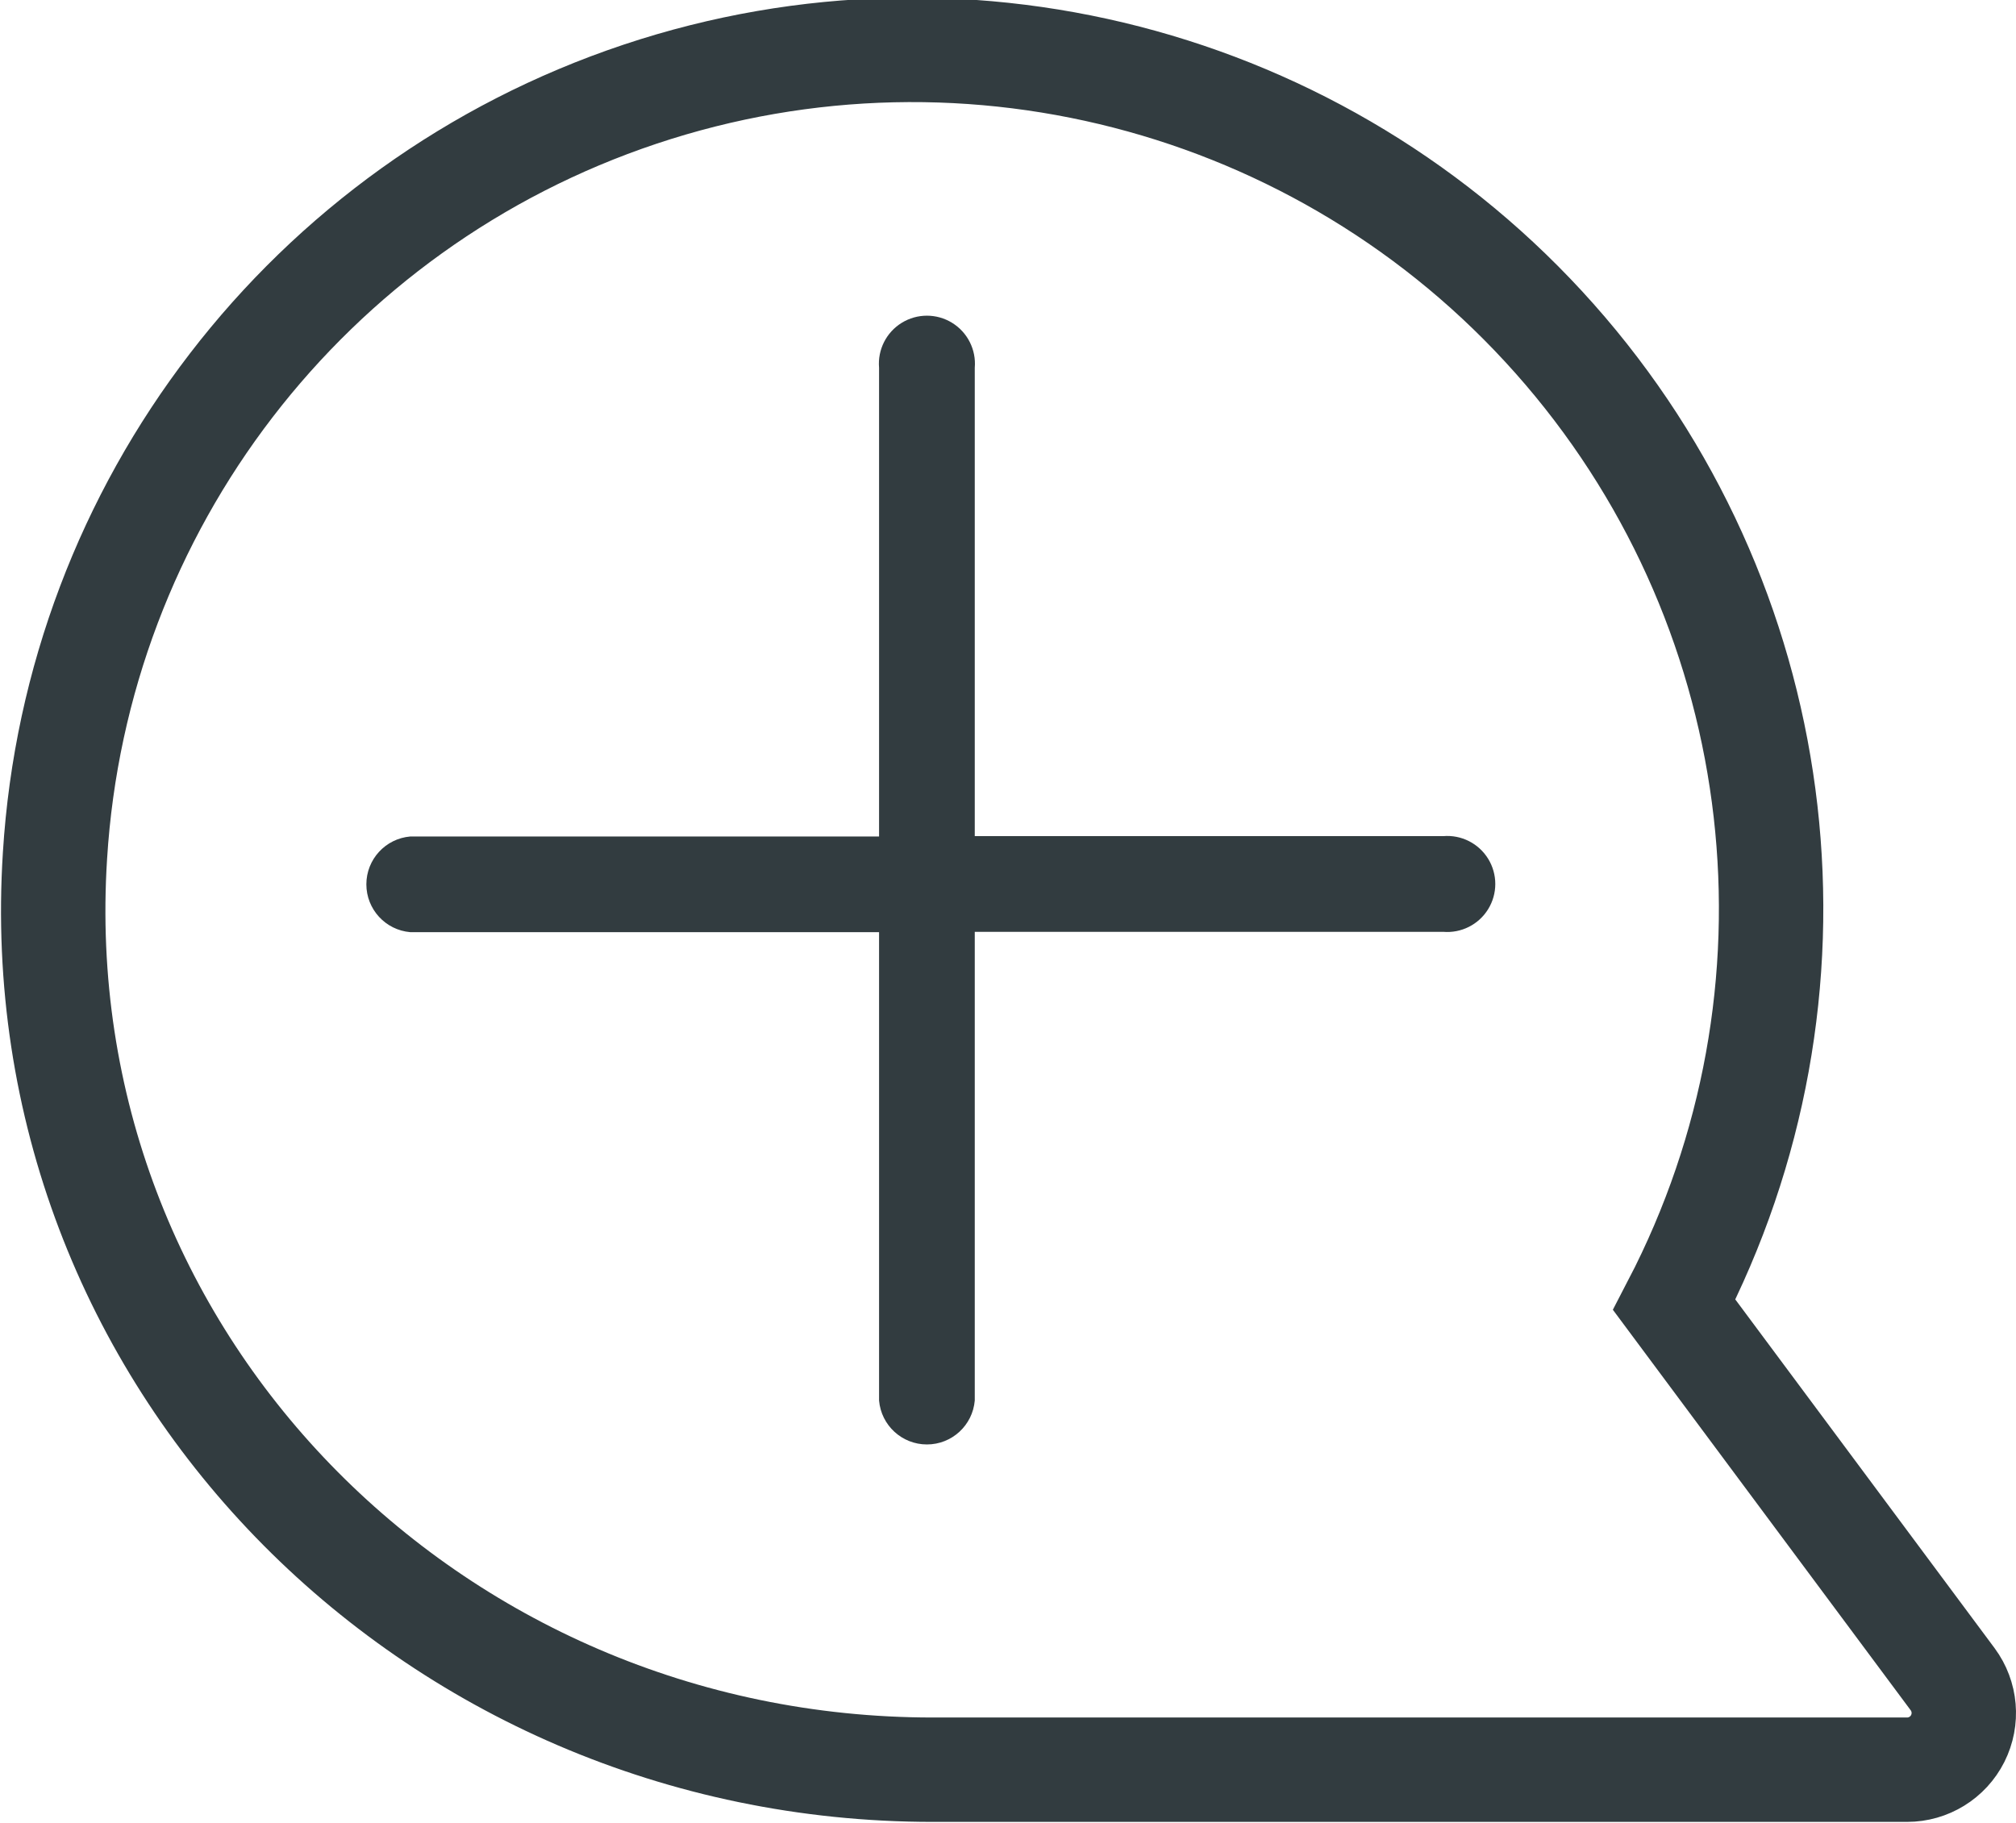
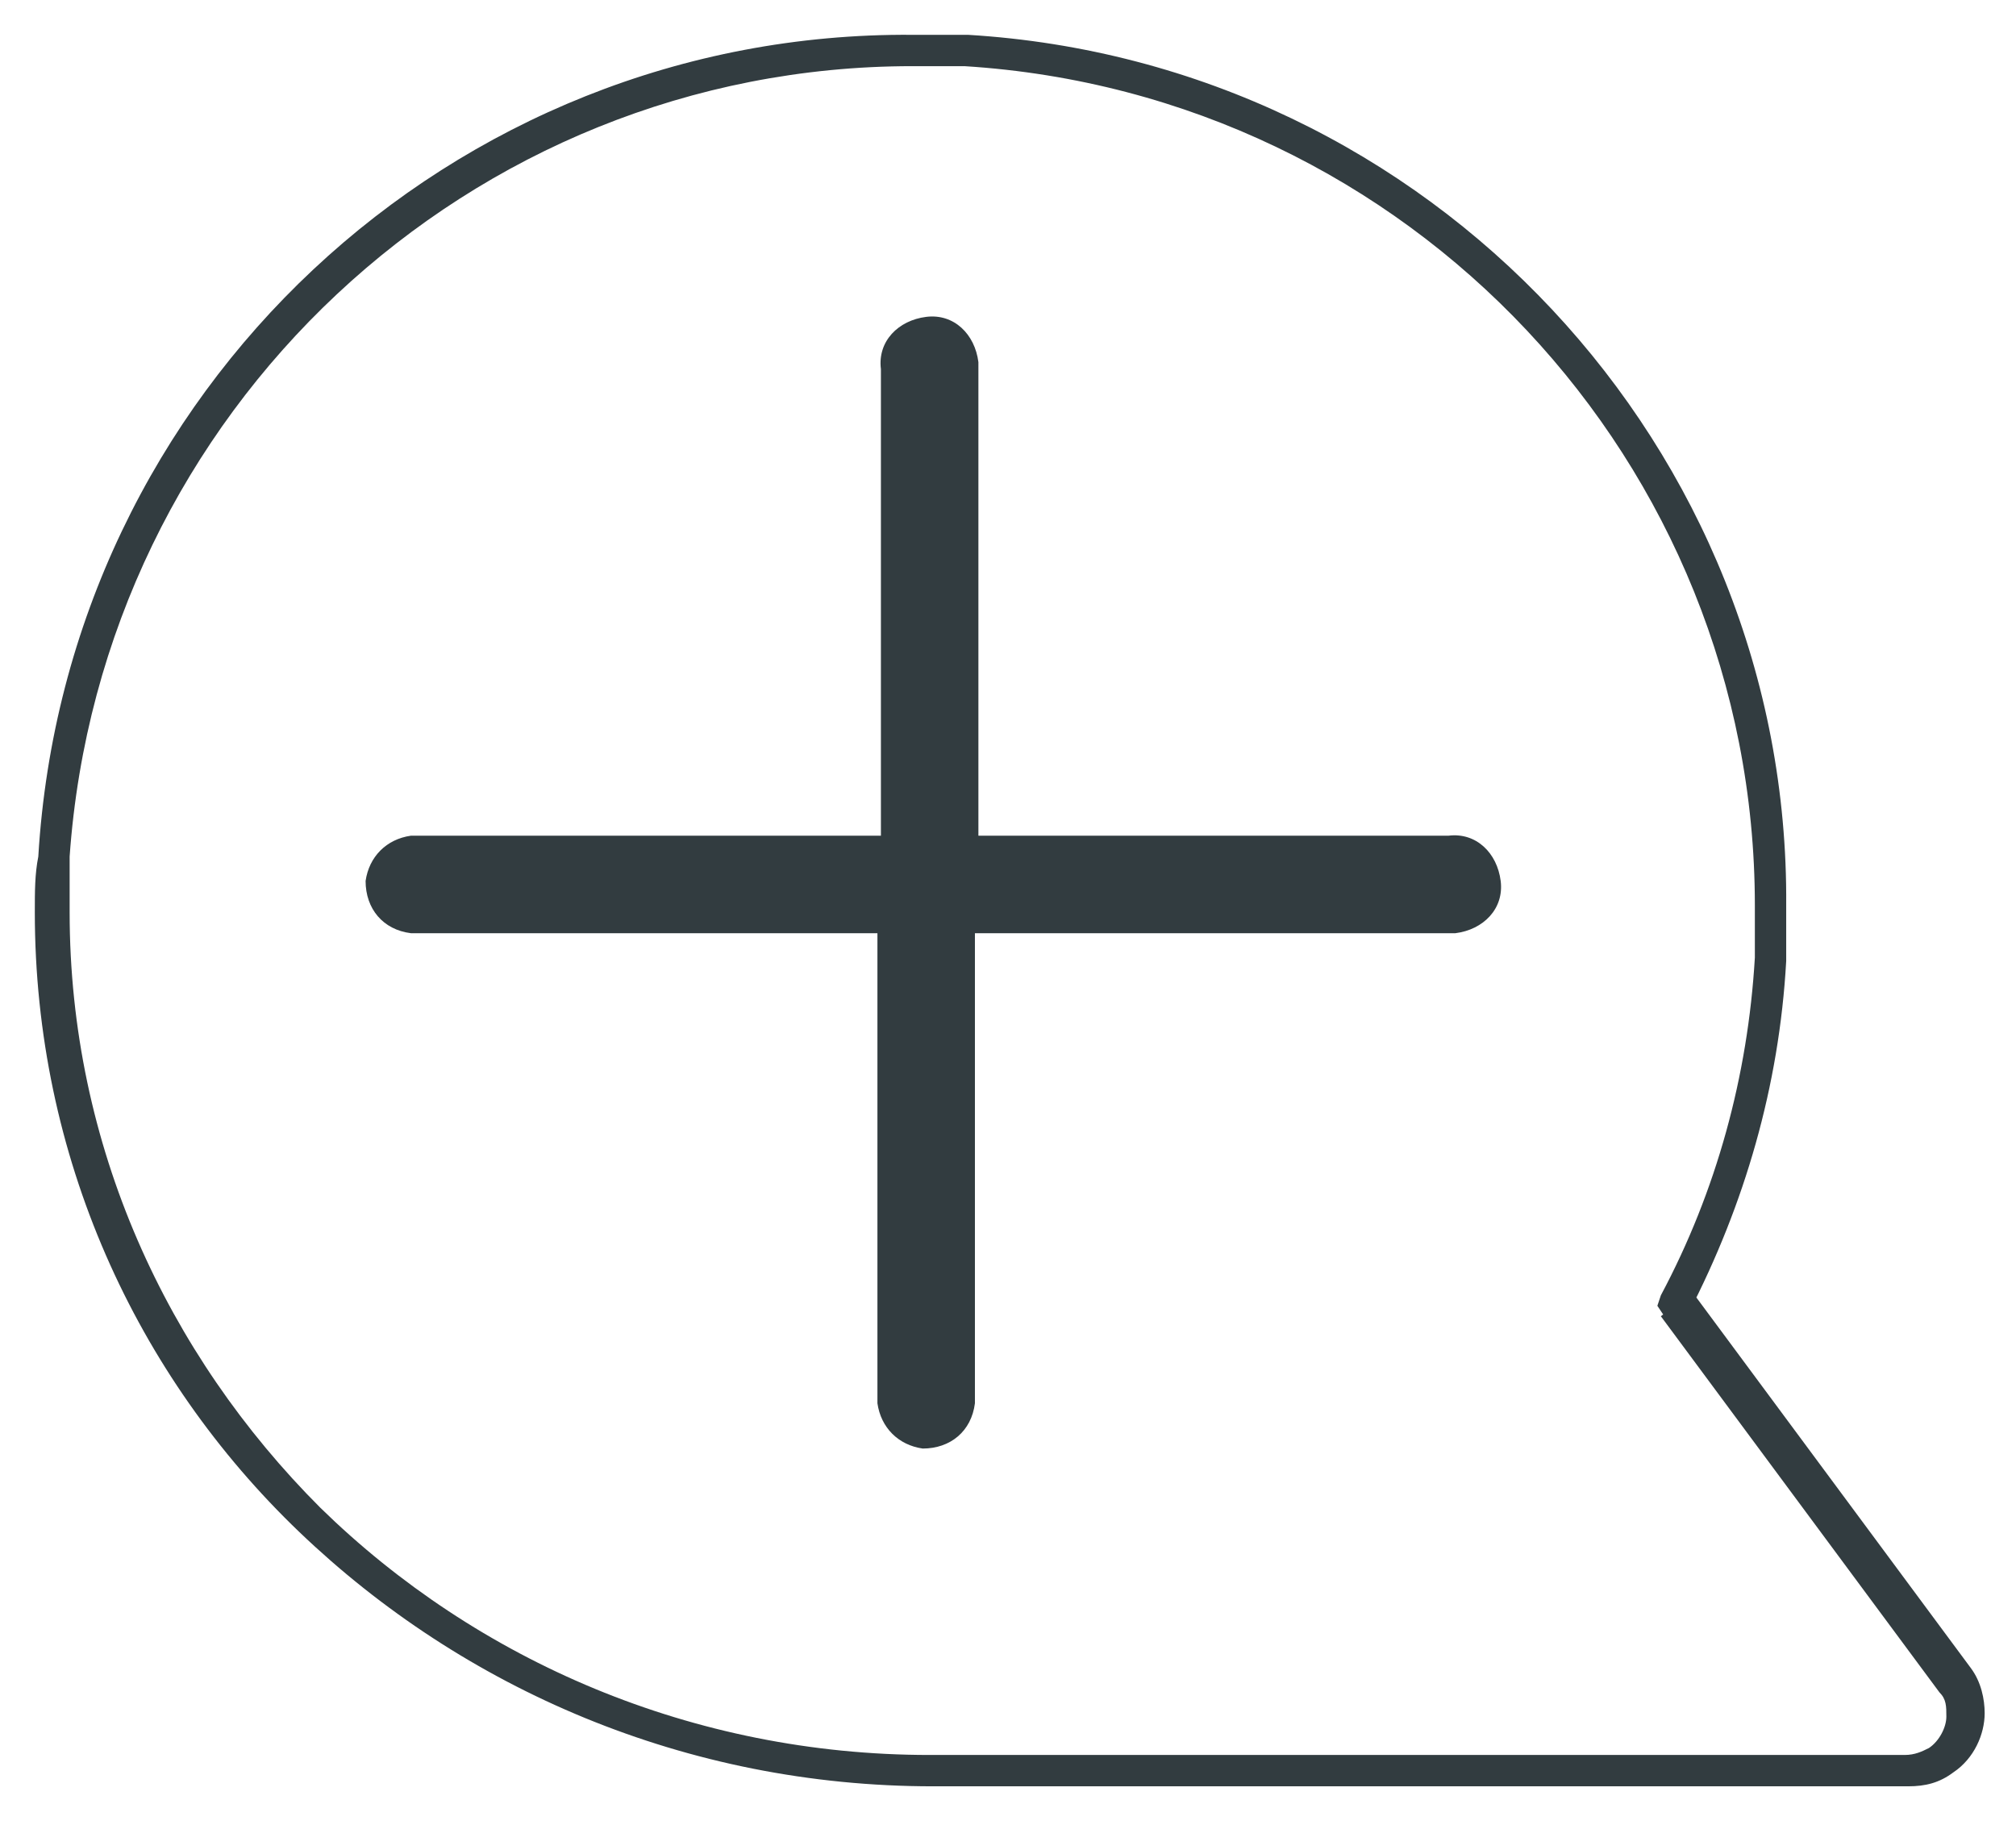
- <svg xmlns="http://www.w3.org/2000/svg" id="Layer_1" data-name="Layer 1" viewBox="0 0 57.93 52.37">
-   <defs>
-     <style>.cls-1{fill:none;stroke:#323c40;stroke-miterlimit:10;stroke-width:3px;}.cls-2{fill:#323c40;}</style>
-   </defs>
-   <path class="cls-1" d="M57.23,47.05l8,10.76a1.63,1.63,0,0,1-1.31,2.6h-28c-14.46,0-26.14-11.84-25.22-26.27A24.68,24.68,0,1,1,57.23,47.05Z" transform="translate(-9.12 -9.55)" />
-   <path class="cls-2" d="M37.13,36.34V49.8a1.38,1.38,0,0,1-2.75,0V36.34H20.91a1.38,1.38,0,0,1,0-2.75H34.38V20.12a1.38,1.38,0,1,1,2.75,0V33.58H50.59a1.38,1.38,0,1,1,0,2.75H37.13Z" transform="translate(-9.12 -9.55)" />
+ <svg xmlns="http://www.w3.org/2000/svg" version="1.1" id="Layer_1" x="0px" y="0px" viewBox="0 0 57.9 52.4" style="enable-background:new 0 0 57.9 52.4;" xml:space="preserve">
+   <style type="text/css">
+ 	.st0{fill:#323C40;}
+ </style>
+   <g>
+     <path class="st0" d="M48.1,37.5l-0.4,0.3l8,10.8l0,0c0.2,0.2,0.2,0.4,0.2,0.7c0,0.3-0.2,0.7-0.5,0.9c-0.2,0.1-0.4,0.2-0.7,0.2h-28   c-6.8,0-13-2.7-17.5-7.1C4.8,38.9,2,32.9,2,26.2c0-0.5,0-1,0-1.6l0,0l0,0C2.9,11.8,13.5,1.9,26.2,1.9c0.5,0,1,0,1.5,0   c12.8,0.8,22.7,11.4,22.7,24.1c0,0.5,0,1,0,1.5c-0.2,3.4-1.1,6.7-2.7,9.7l-0.1,0.3l0.2,0.3L48.1,37.5l0.4,0.2   c1.6-3.1,2.6-6.5,2.8-10.1c0-0.5,0-1.1,0-1.6C51.4,12.9,41.1,1.8,27.8,1c-0.5,0-1.1,0-1.6,0C13,0.9,1.9,11.2,1.1,24.6l0,0   C1,25.1,1,25.6,1,26.2c0,7,2.9,13.3,7.6,17.8c4.7,4.5,11.1,7.3,18.2,7.3l28,0c0.5,0,0.9-0.1,1.3-0.4c0.6-0.4,0.9-1.1,0.9-1.7   c0-0.4-0.1-0.9-0.4-1.3l-8-10.8L48.1,37.5l0.4,0.2L48.1,37.5z" />
+   </g>
+   <path class="st0" d="M28,26.8v13.5c-0.1,0.8-0.7,1.3-1.5,1.3c-0.7-0.1-1.2-0.6-1.3-1.3V26.8H11.8c-0.8-0.1-1.3-0.7-1.3-1.5  c0.1-0.7,0.6-1.2,1.3-1.3h13.5V10.6c-0.1-0.8,0.5-1.4,1.3-1.5s1.4,0.5,1.5,1.3c0,0.1,0,0.2,0,0.2V24h13.5c0.8-0.1,1.4,0.5,1.5,1.3  s-0.5,1.4-1.3,1.5c-0.1,0-0.2,0-0.2,0L28,26.8L28,26.8z" />
</svg>
